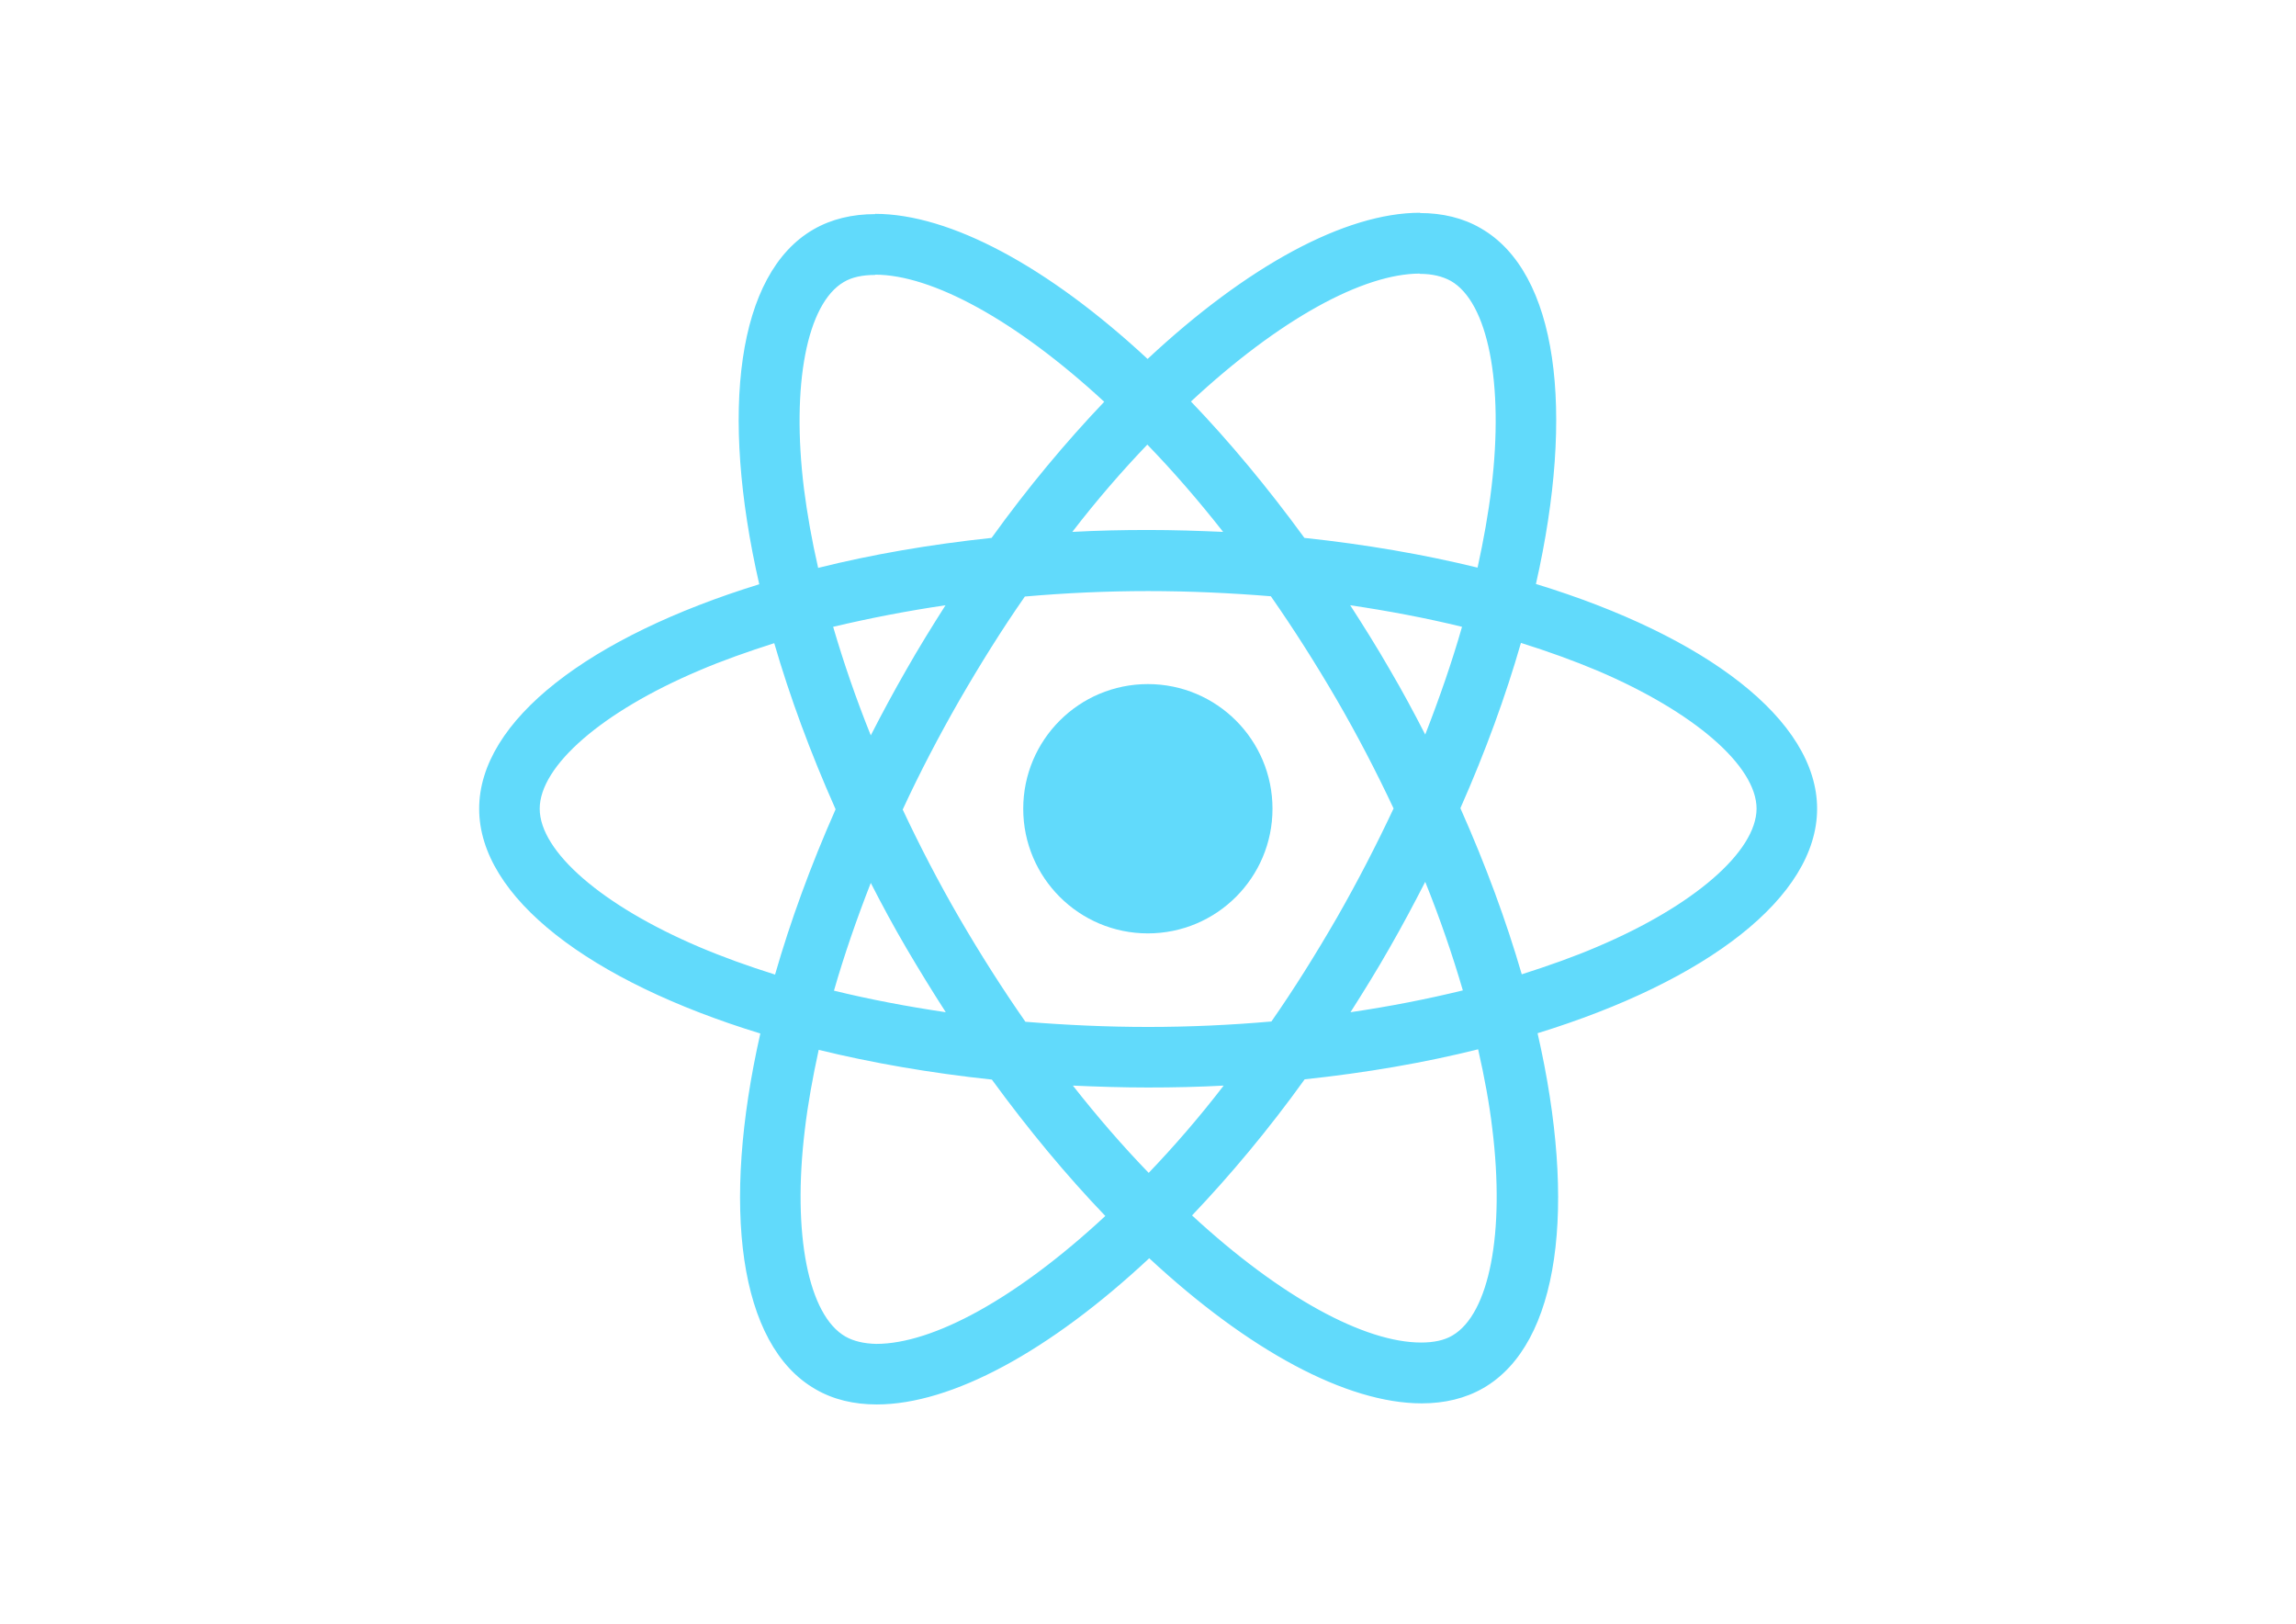
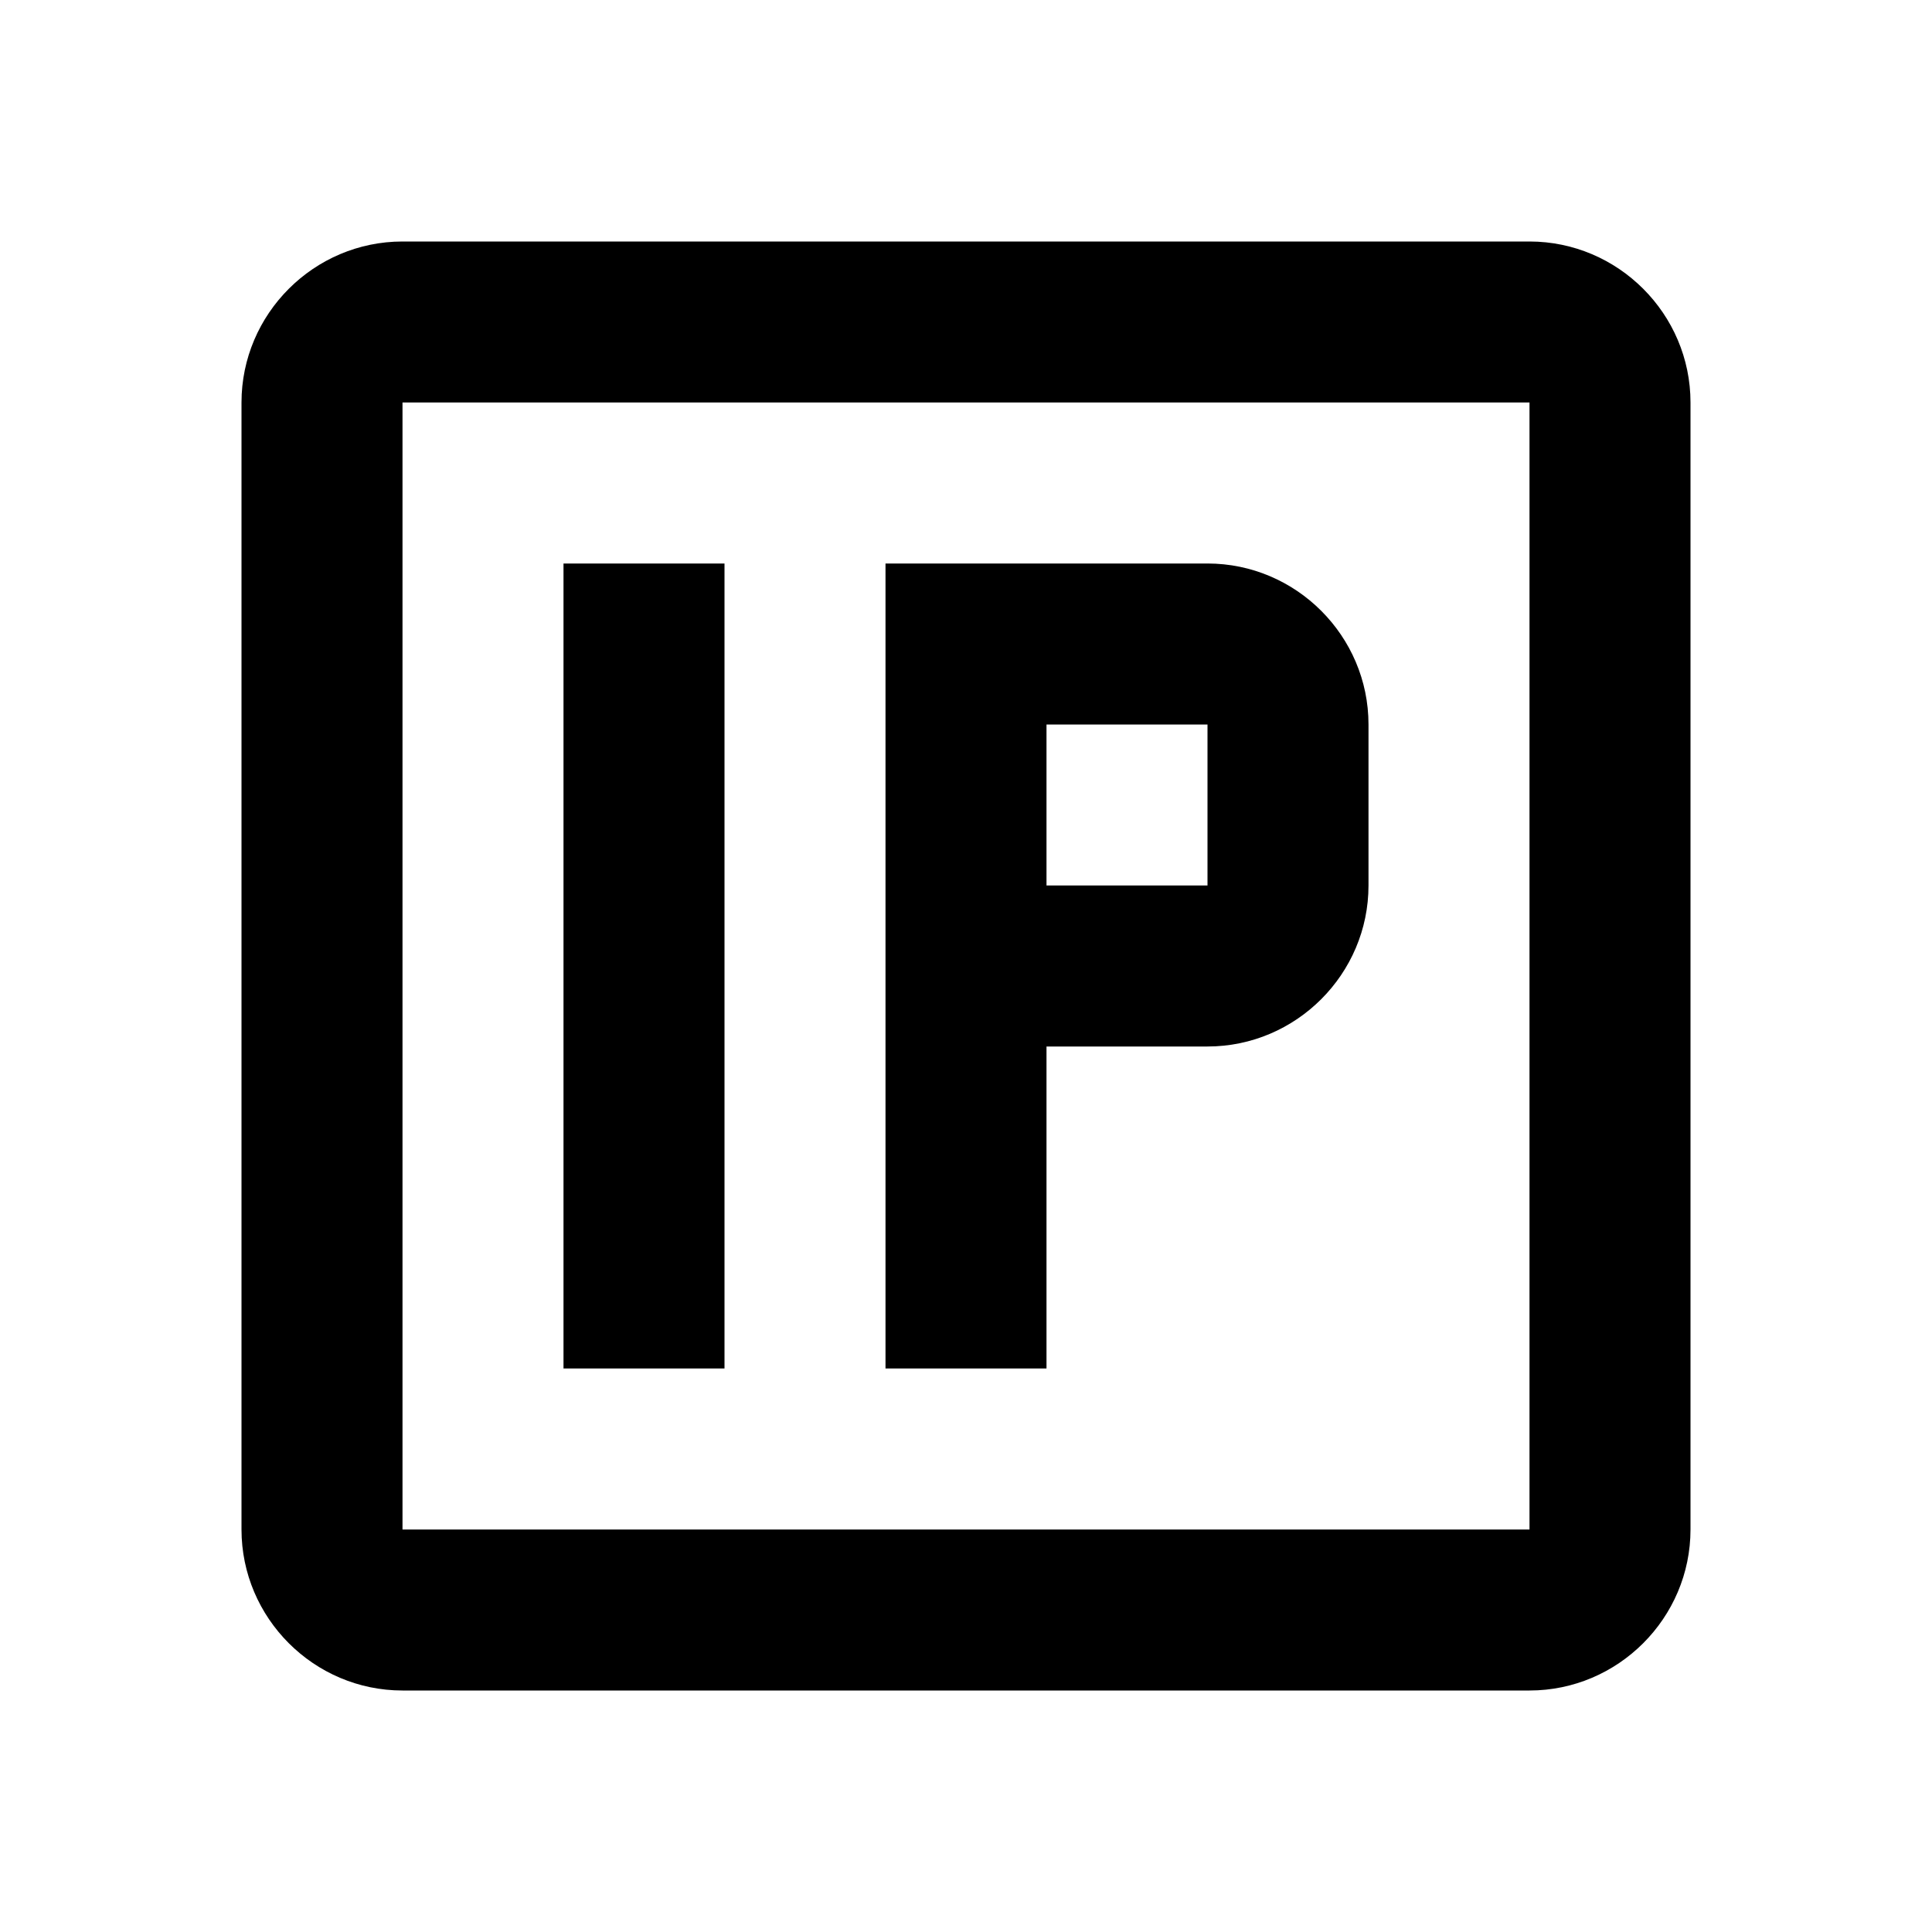
- <svg xmlns="http://www.w3.org/2000/svg" viewBox="0 0 841.9 595.3">
-   <g fill="#61DAFB">
-     <path d="M666.3 296.5c0-32.5-40.7-63.3-103.1-82.4 14.4-63.6 8-114.2-20.2-130.4-6.5-3.8-14.1-5.6-22.4-5.6v22.3c4.6 0 8.3.9 11.4 2.6 13.6 7.8 19.5 37.5 14.9 75.7-1.1 9.4-2.9 19.3-5.1 29.4-19.6-4.8-41-8.5-63.5-10.9-13.5-18.5-27.5-35.3-41.6-50 32.6-30.3 63.2-46.9 84-46.9V78c-27.5 0-63.5 19.6-99.9 53.6-36.4-33.8-72.4-53.2-99.9-53.2v22.3c20.7 0 51.4 16.5 84 46.6-14 14.7-28 31.4-41.3 49.9-22.6 2.4-44 6.1-63.6 11-2.3-10-4-19.7-5.2-29-4.7-38.2 1.1-67.9 14.6-75.8 3-1.8 6.9-2.6 11.5-2.6V78.5c-8.4 0-16 1.8-22.6 5.6-28.1 16.2-34.4 66.7-19.9 130.1-62.2 19.2-102.7 49.9-102.7 82.3 0 32.5 40.7 63.3 103.1 82.4-14.4 63.6-8 114.2 20.2 130.4 6.5 3.8 14.1 5.6 22.5 5.6 27.5 0 63.5-19.6 99.9-53.6 36.4 33.8 72.4 53.2 99.9 53.2 8.4 0 16-1.8 22.6-5.6 28.1-16.2 34.4-66.7 19.9-130.1 62-19.1 102.5-49.9 102.5-82.3zm-130.2-66.7c-3.7 12.9-8.3 26.2-13.5 39.5-4.1-8-8.4-16-13.1-24-4.6-8-9.5-15.8-14.4-23.4 14.2 2.1 27.9 4.7 41 7.9zm-45.8 106.5c-7.8 13.5-15.8 26.3-24.1 38.2-14.9 1.3-30 2-45.2 2-15.1 0-30.2-.7-45-1.9-8.3-11.9-16.4-24.6-24.2-38-7.6-13.1-14.5-26.4-20.8-39.8 6.2-13.4 13.2-26.8 20.7-39.9 7.8-13.5 15.8-26.3 24.1-38.2 14.9-1.3 30-2 45.2-2 15.1 0 30.2.7 45 1.9 8.3 11.9 16.4 24.6 24.2 38 7.6 13.1 14.5 26.4 20.8 39.8-6.3 13.4-13.2 26.8-20.7 39.9zm32.3-13c5.4 13.4 10 26.8 13.8 39.8-13.1 3.2-26.9 5.9-41.2 8 4.9-7.7 9.8-15.6 14.4-23.7 4.6-8 8.9-16.1 13-24.1zM421.2 430c-9.3-9.6-18.6-20.3-27.8-32 9 .4 18.2.7 27.5.7 9.4 0 18.7-.2 27.8-.7-9 11.7-18.3 22.4-27.5 32zm-74.4-58.9c-14.2-2.1-27.9-4.7-41-7.9 3.7-12.9 8.3-26.2 13.5-39.5 4.1 8 8.4 16 13.1 24 4.7 8 9.5 15.8 14.4 23.4zM420.7 163c9.3 9.6 18.6 20.3 27.8 32-9-.4-18.2-.7-27.5-.7-9.4 0-18.7.2-27.8.7 9-11.7 18.3-22.4 27.5-32zm-74 58.9c-4.9 7.7-9.8 15.6-14.4 23.7-4.6 8-8.9 16-13 24-5.4-13.4-10-26.8-13.8-39.8 13.1-3.1 26.9-5.8 41.2-7.9zm-90.5 125.2c-35.4-15.1-58.3-34.9-58.3-50.6 0-15.7 22.9-35.6 58.3-50.6 8.6-3.7 18-7 27.7-10.1 5.7 19.6 13.2 40 22.5 60.9-9.2 20.8-16.6 41.1-22.2 60.6-9.9-3.1-19.3-6.5-28-10.2zM310 490c-13.6-7.8-19.5-37.5-14.9-75.7 1.1-9.4 2.9-19.3 5.1-29.4 19.6 4.8 41 8.5 63.5 10.9 13.5 18.5 27.5 35.3 41.6 50-32.6 30.3-63.2 46.9-84 46.9-4.5-.1-8.3-1-11.3-2.7zm237.2-76.2c4.7 38.2-1.1 67.9-14.6 75.8-3 1.8-6.9 2.6-11.5 2.6-20.7 0-51.4-16.5-84-46.6 14-14.7 28-31.4 41.3-49.9 22.6-2.4 44-6.1 63.6-11 2.3 10.1 4.1 19.8 5.2 29.1zm38.5-66.7c-8.6 3.7-18 7-27.7 10.1-5.7-19.6-13.2-40-22.5-60.9 9.2-20.8 16.6-41.1 22.2-60.6 9.9 3.1 19.3 6.5 28.1 10.2 35.4 15.1 58.3 34.9 58.3 50.6-.1 15.7-23 35.6-58.4 50.6zM320.8 78.4z" />
-     <circle cx="420.9" cy="296.5" r="45.7" />
-     <path d="M520.5 78.1z" />
-   </g>
+ <svg xmlns="http://www.w3.org/2000/svg" version="1.1" width="24" height="24" viewBox="0 0 24 24">
+   <path fill="#000000" d="M19 5V19H5V5H19M19 3H5C3.9 3 3 3.9 3 5V19C3 20.1 3.9 21 5 21H19C20.1 21 21 20.1 21 19V5C21 3.9 20.1 3 19 3M9 7H7V17H9V7M15 7H11V17H13V13H15C16.1 13 17 12.1 17 11V9C17 7.9 16.1 7 15 7M15 11H13V9H15V11Z" />
</svg>
